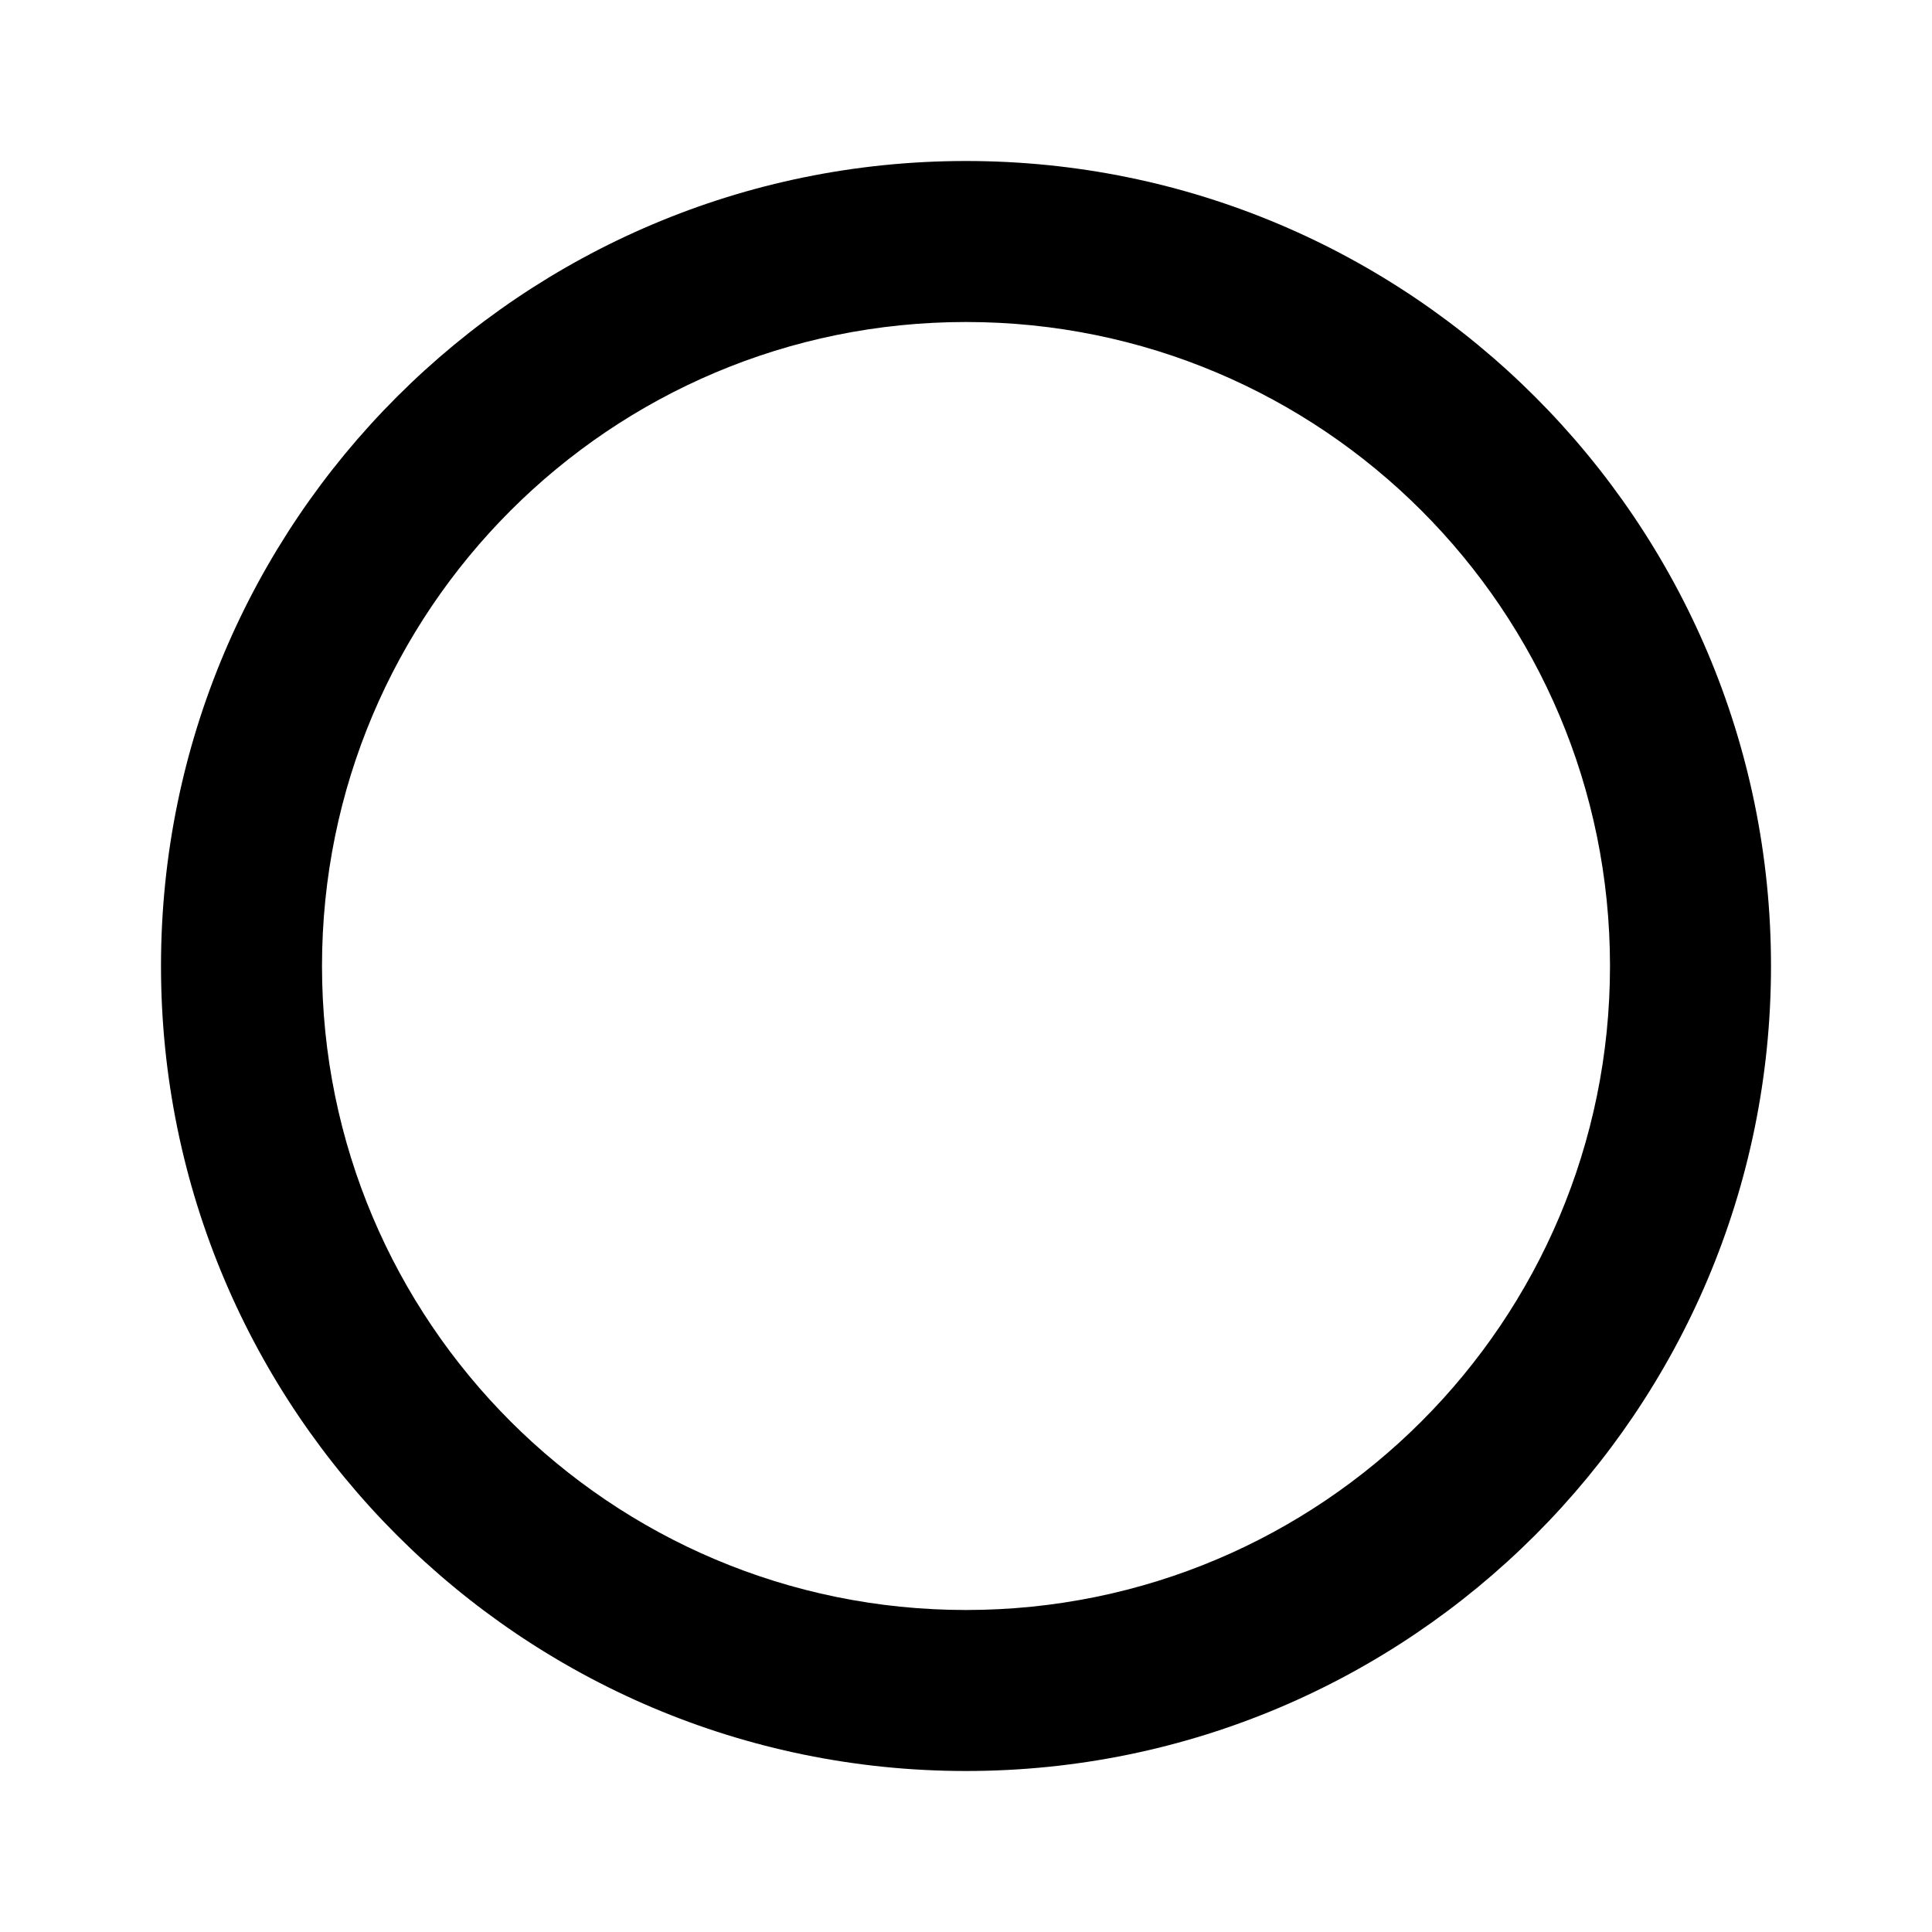
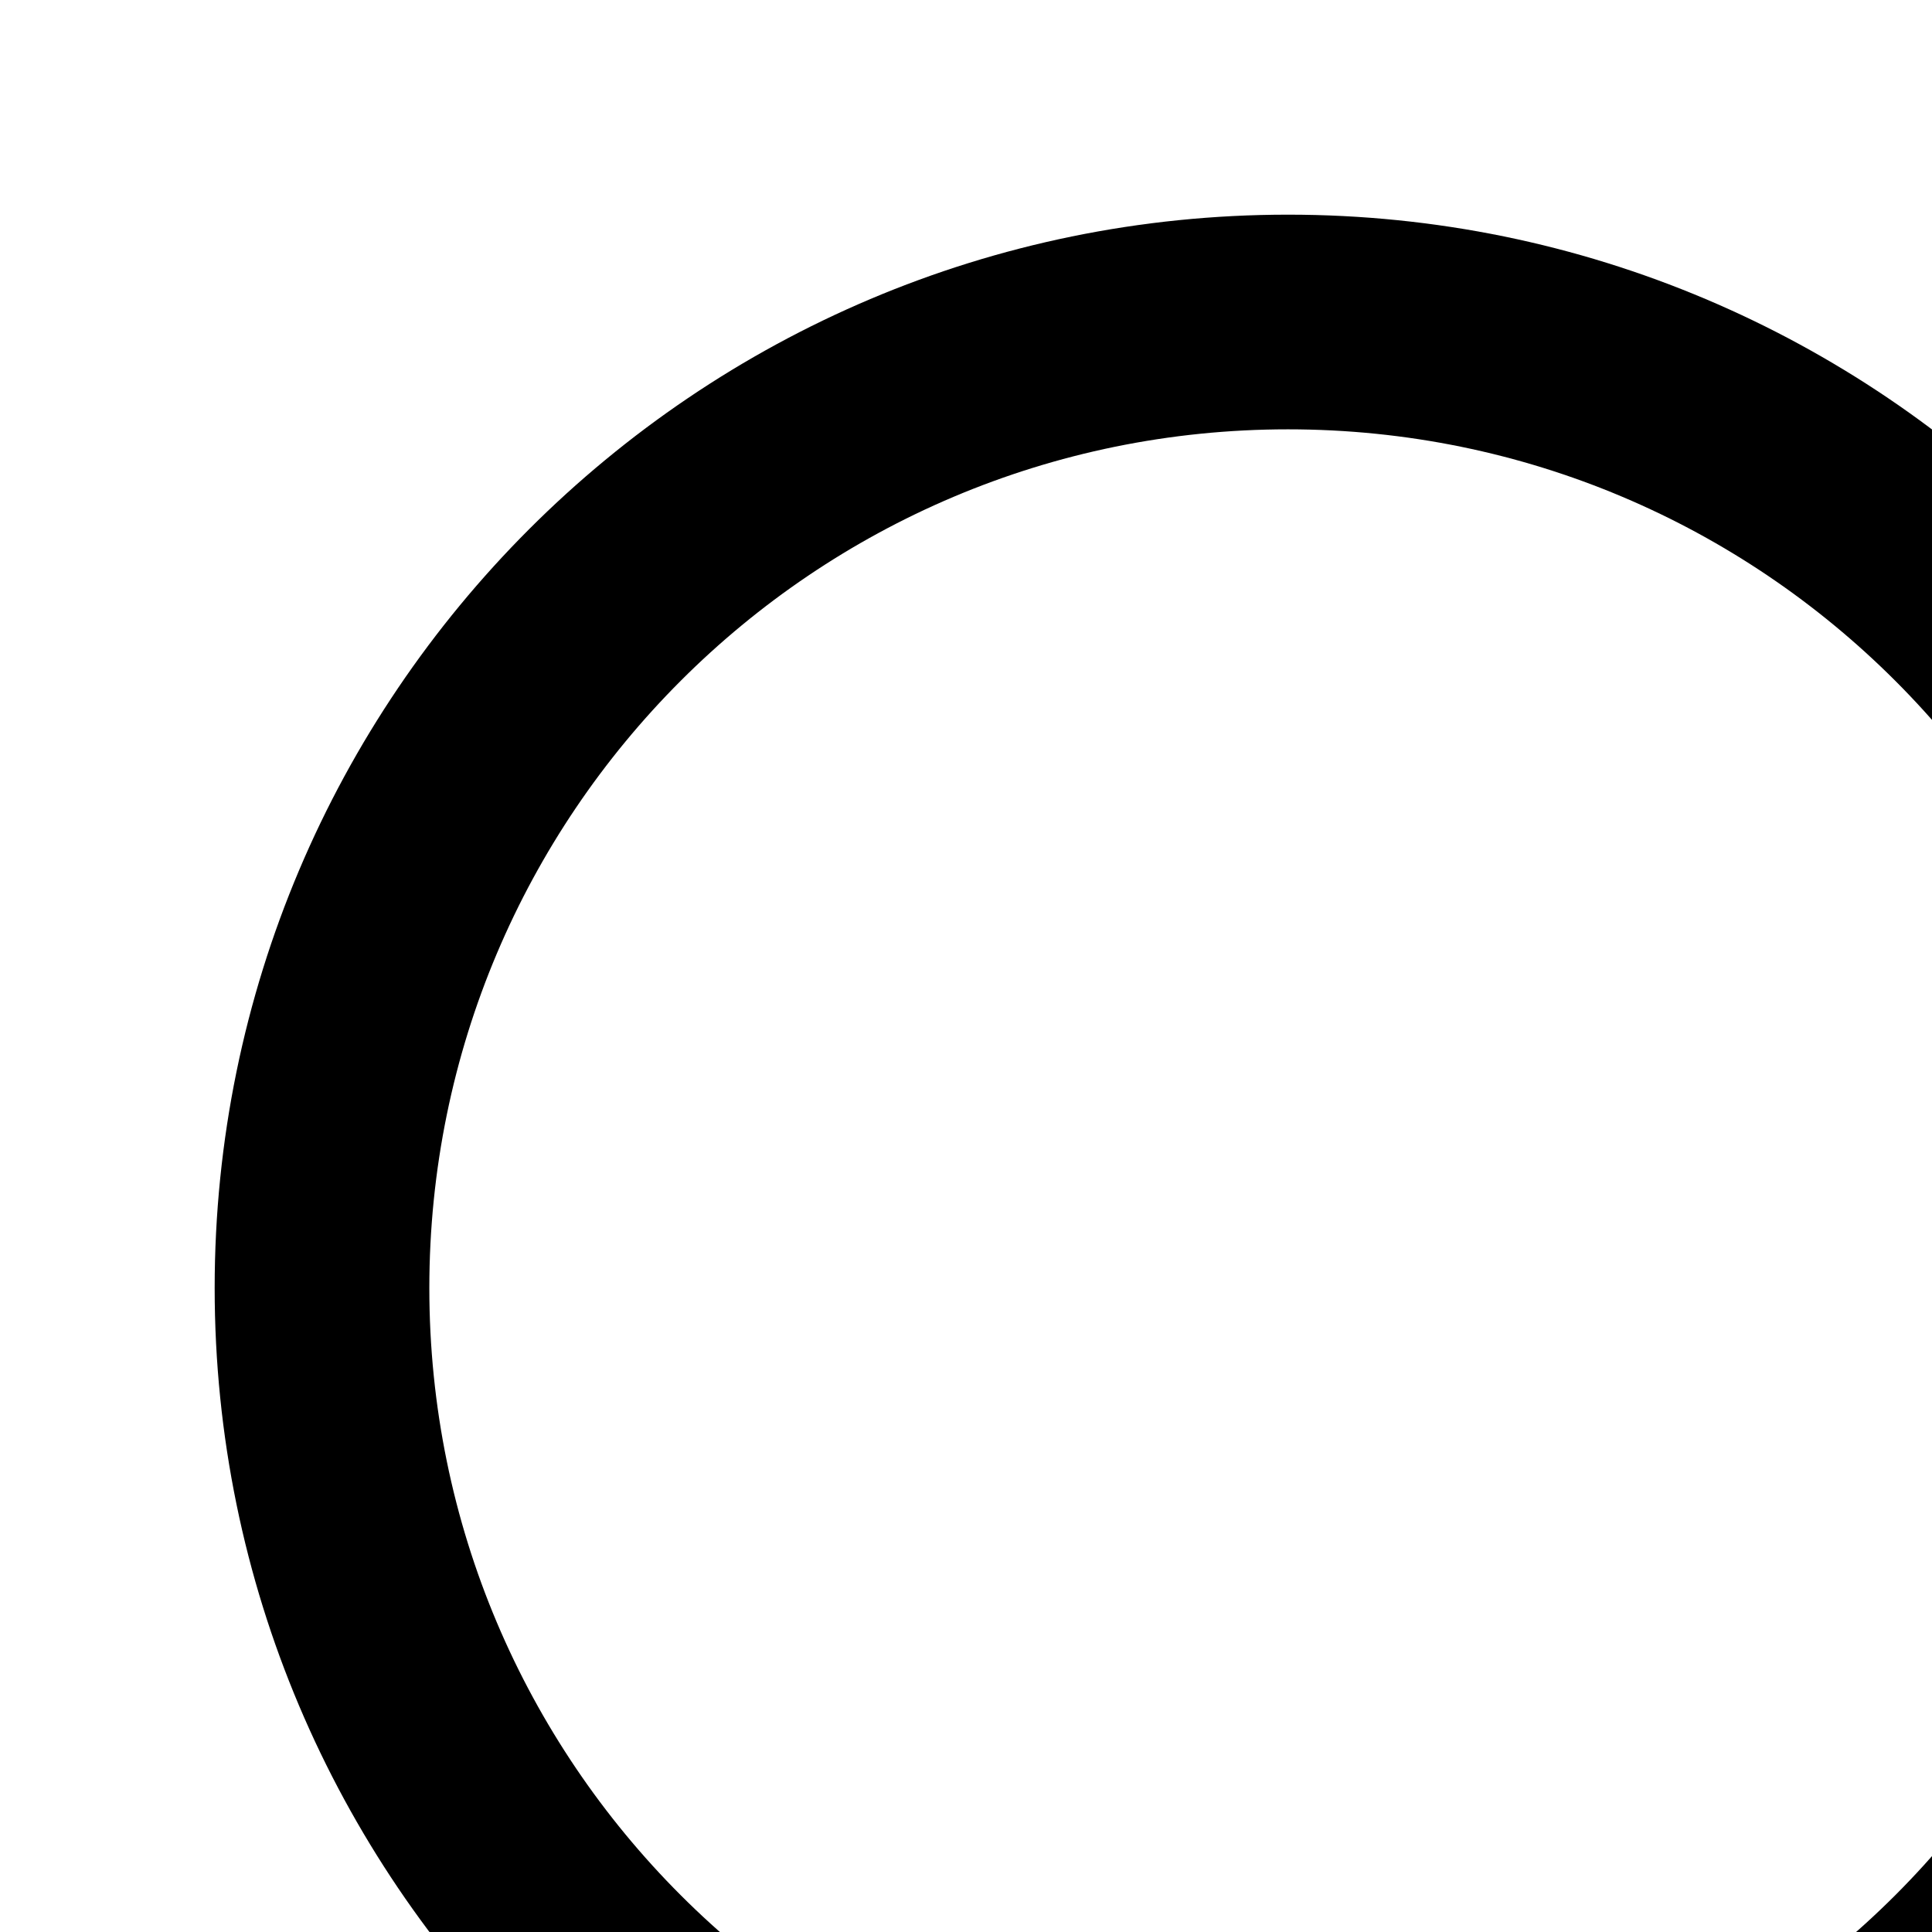
- <svg xmlns="http://www.w3.org/2000/svg" height="24px" viewBox="0 0 24 24" width="24px" fill="#000000">
+ <svg xmlns="http://www.w3.org/2000/svg" width="1.5em" height="1.5em" fill="currentColor">
  <path d="M0 0h24v24H0z" fill="none" />
  <path d="M12 2C6.48 2 2 6.48 2 12s4.48 10 10 10 10-4.48 10-10S17.52 2 12 2zm0 18c-4.42 0-8-3.58-8-8s3.58-8 8-8 8 3.58 8 8-3.58 8-8 8z" />
</svg>
